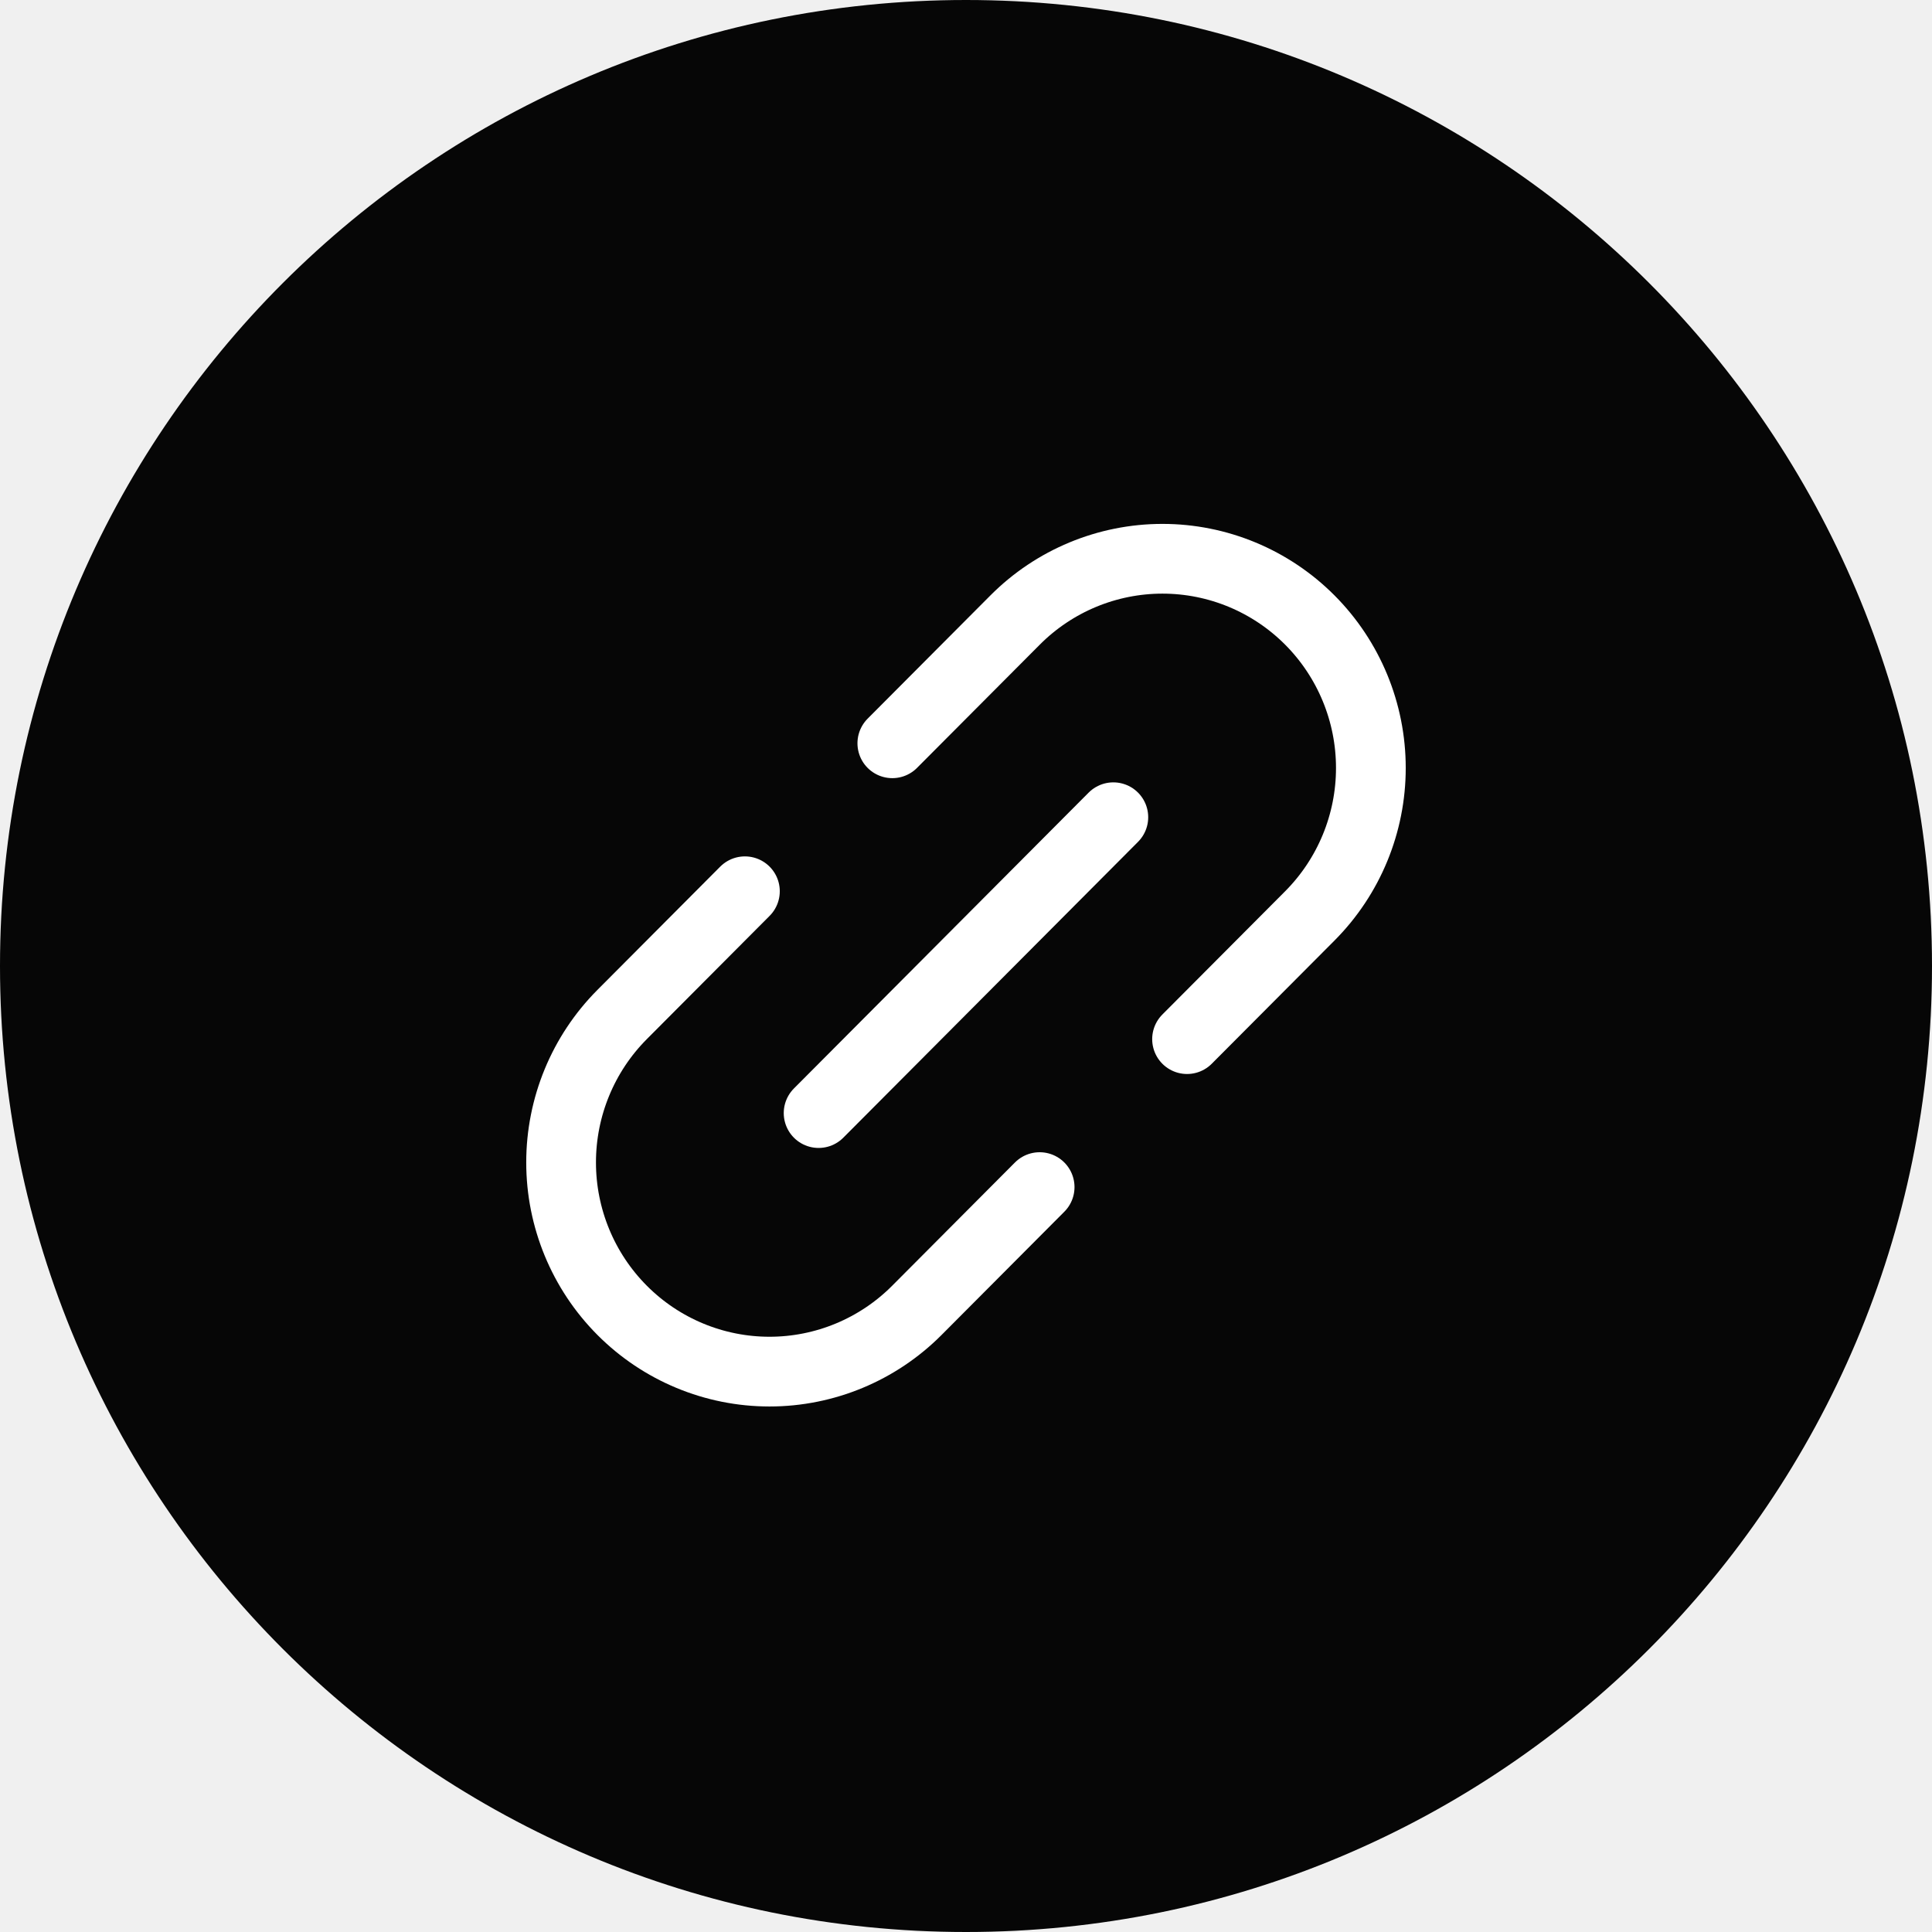
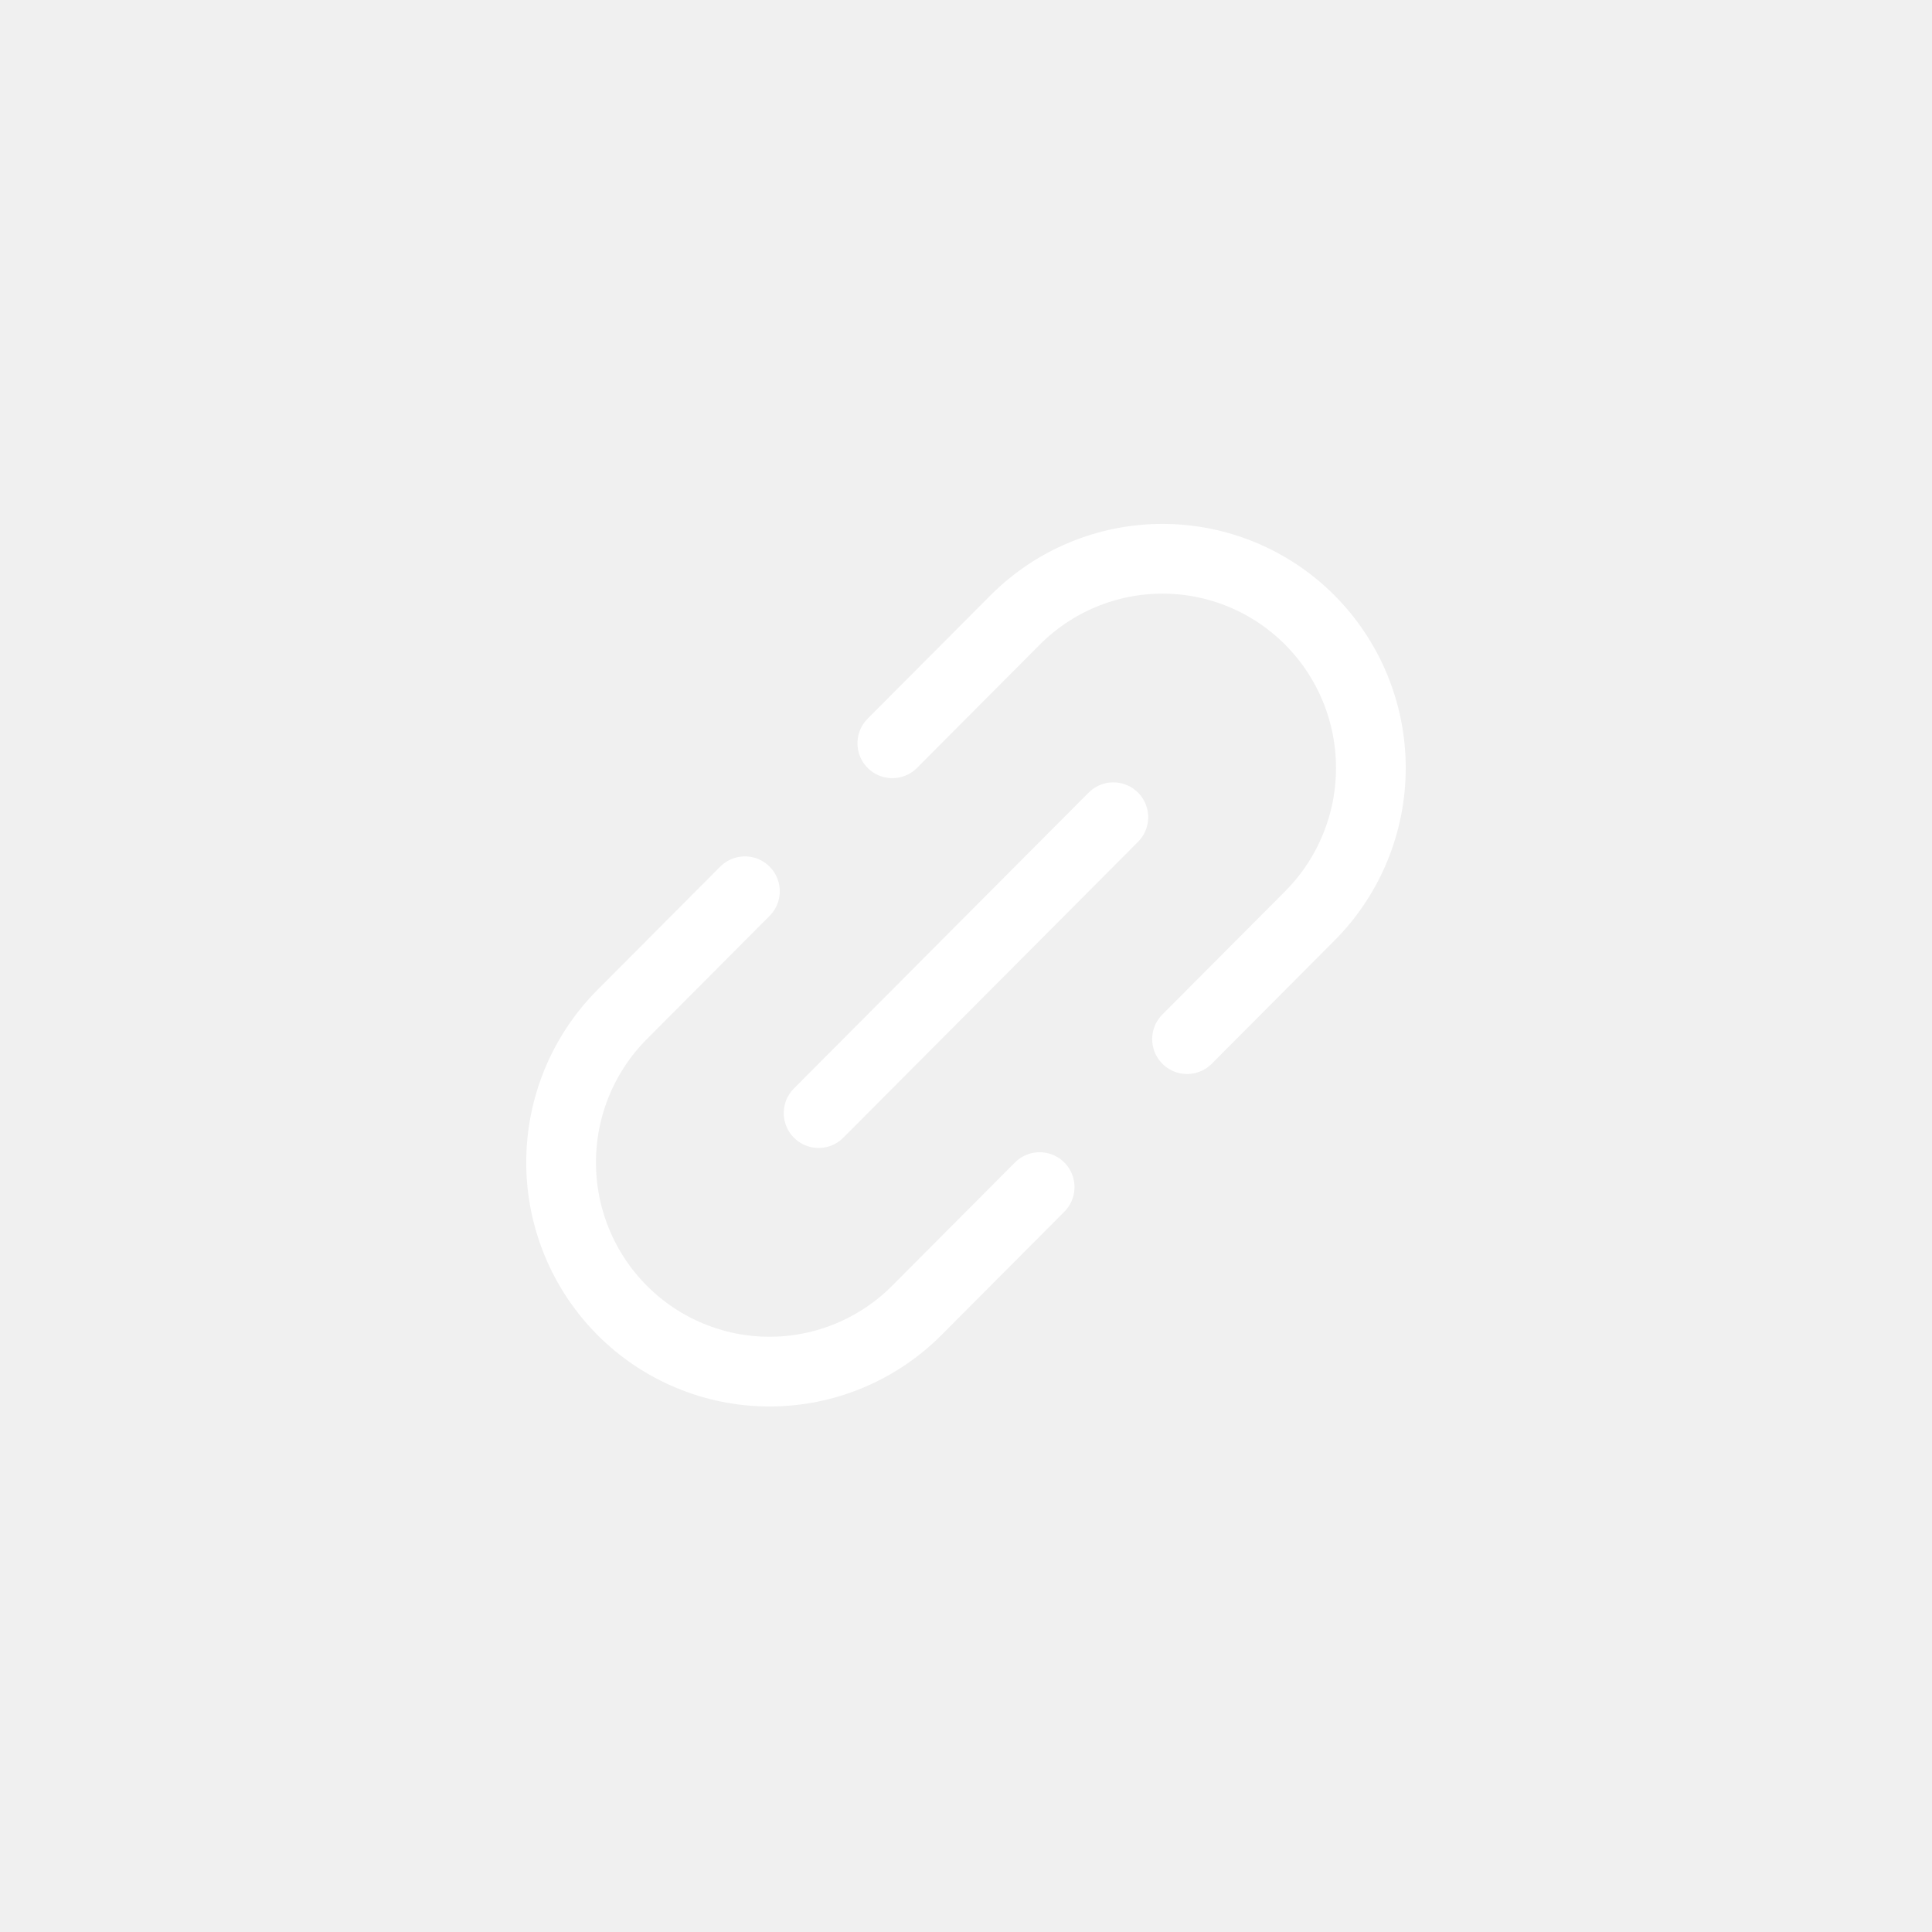
<svg xmlns="http://www.w3.org/2000/svg" width="664" height="664" viewBox="0 0 664 664" fill="none">
-   <circle cx="332" cy="332" r="332" fill="#060606" />
  <path d="M281.344 382.549L382.637 280.87" stroke="white" stroke-width="23.966" stroke-linecap="round" stroke-linejoin="round" />
  <path d="M357.309 407.989L315.104 450.356C301.671 463.835 283.454 471.407 264.46 471.405C245.466 471.404 227.25 463.829 213.819 450.347C200.389 436.865 192.842 418.58 192.841 399.514C192.839 380.447 200.382 362.161 213.811 348.677L256.016 306.311" stroke="white" stroke-width="23.966" stroke-linecap="round" stroke-linejoin="round" />
  <path d="M407.972 357.134L450.177 314.768C463.606 301.283 471.149 282.997 471.147 263.931C471.145 244.864 463.599 226.579 450.168 213.097C436.738 199.616 418.522 192.041 399.528 192.039C380.534 192.037 362.317 199.609 348.884 213.089L306.679 255.455" stroke="white" stroke-width="23.966" stroke-linecap="round" stroke-linejoin="round" />
</svg>
